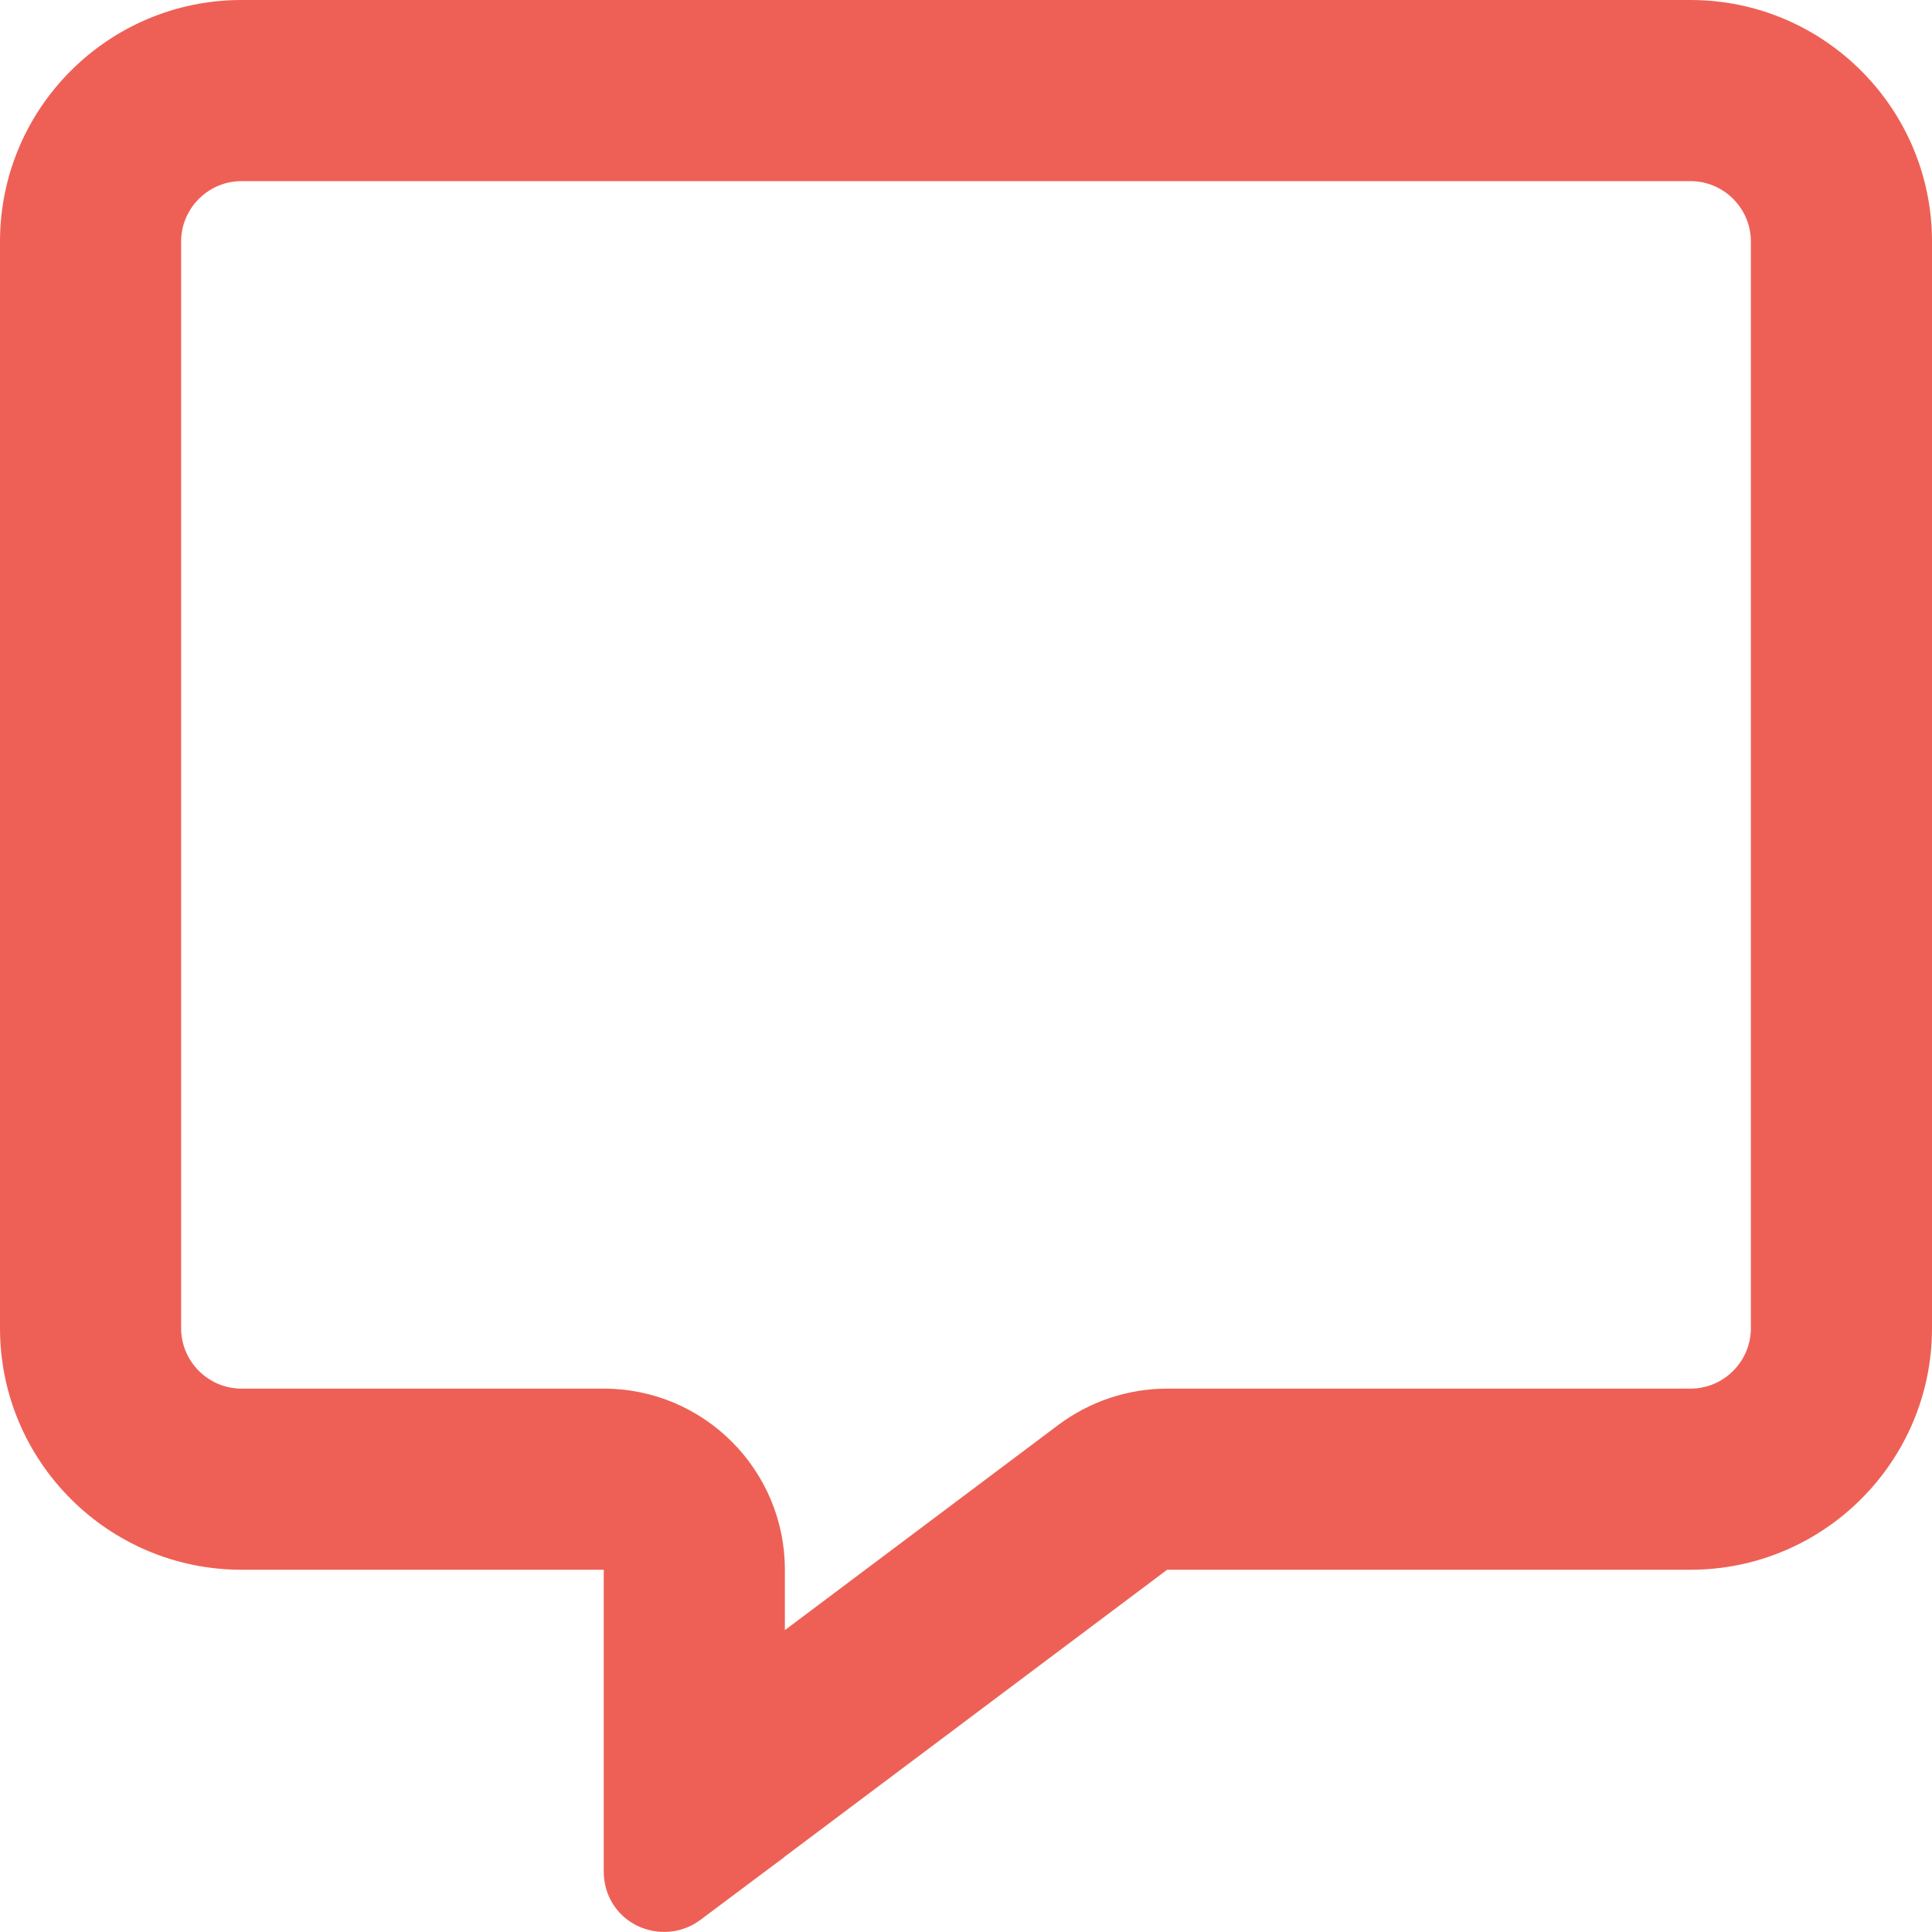
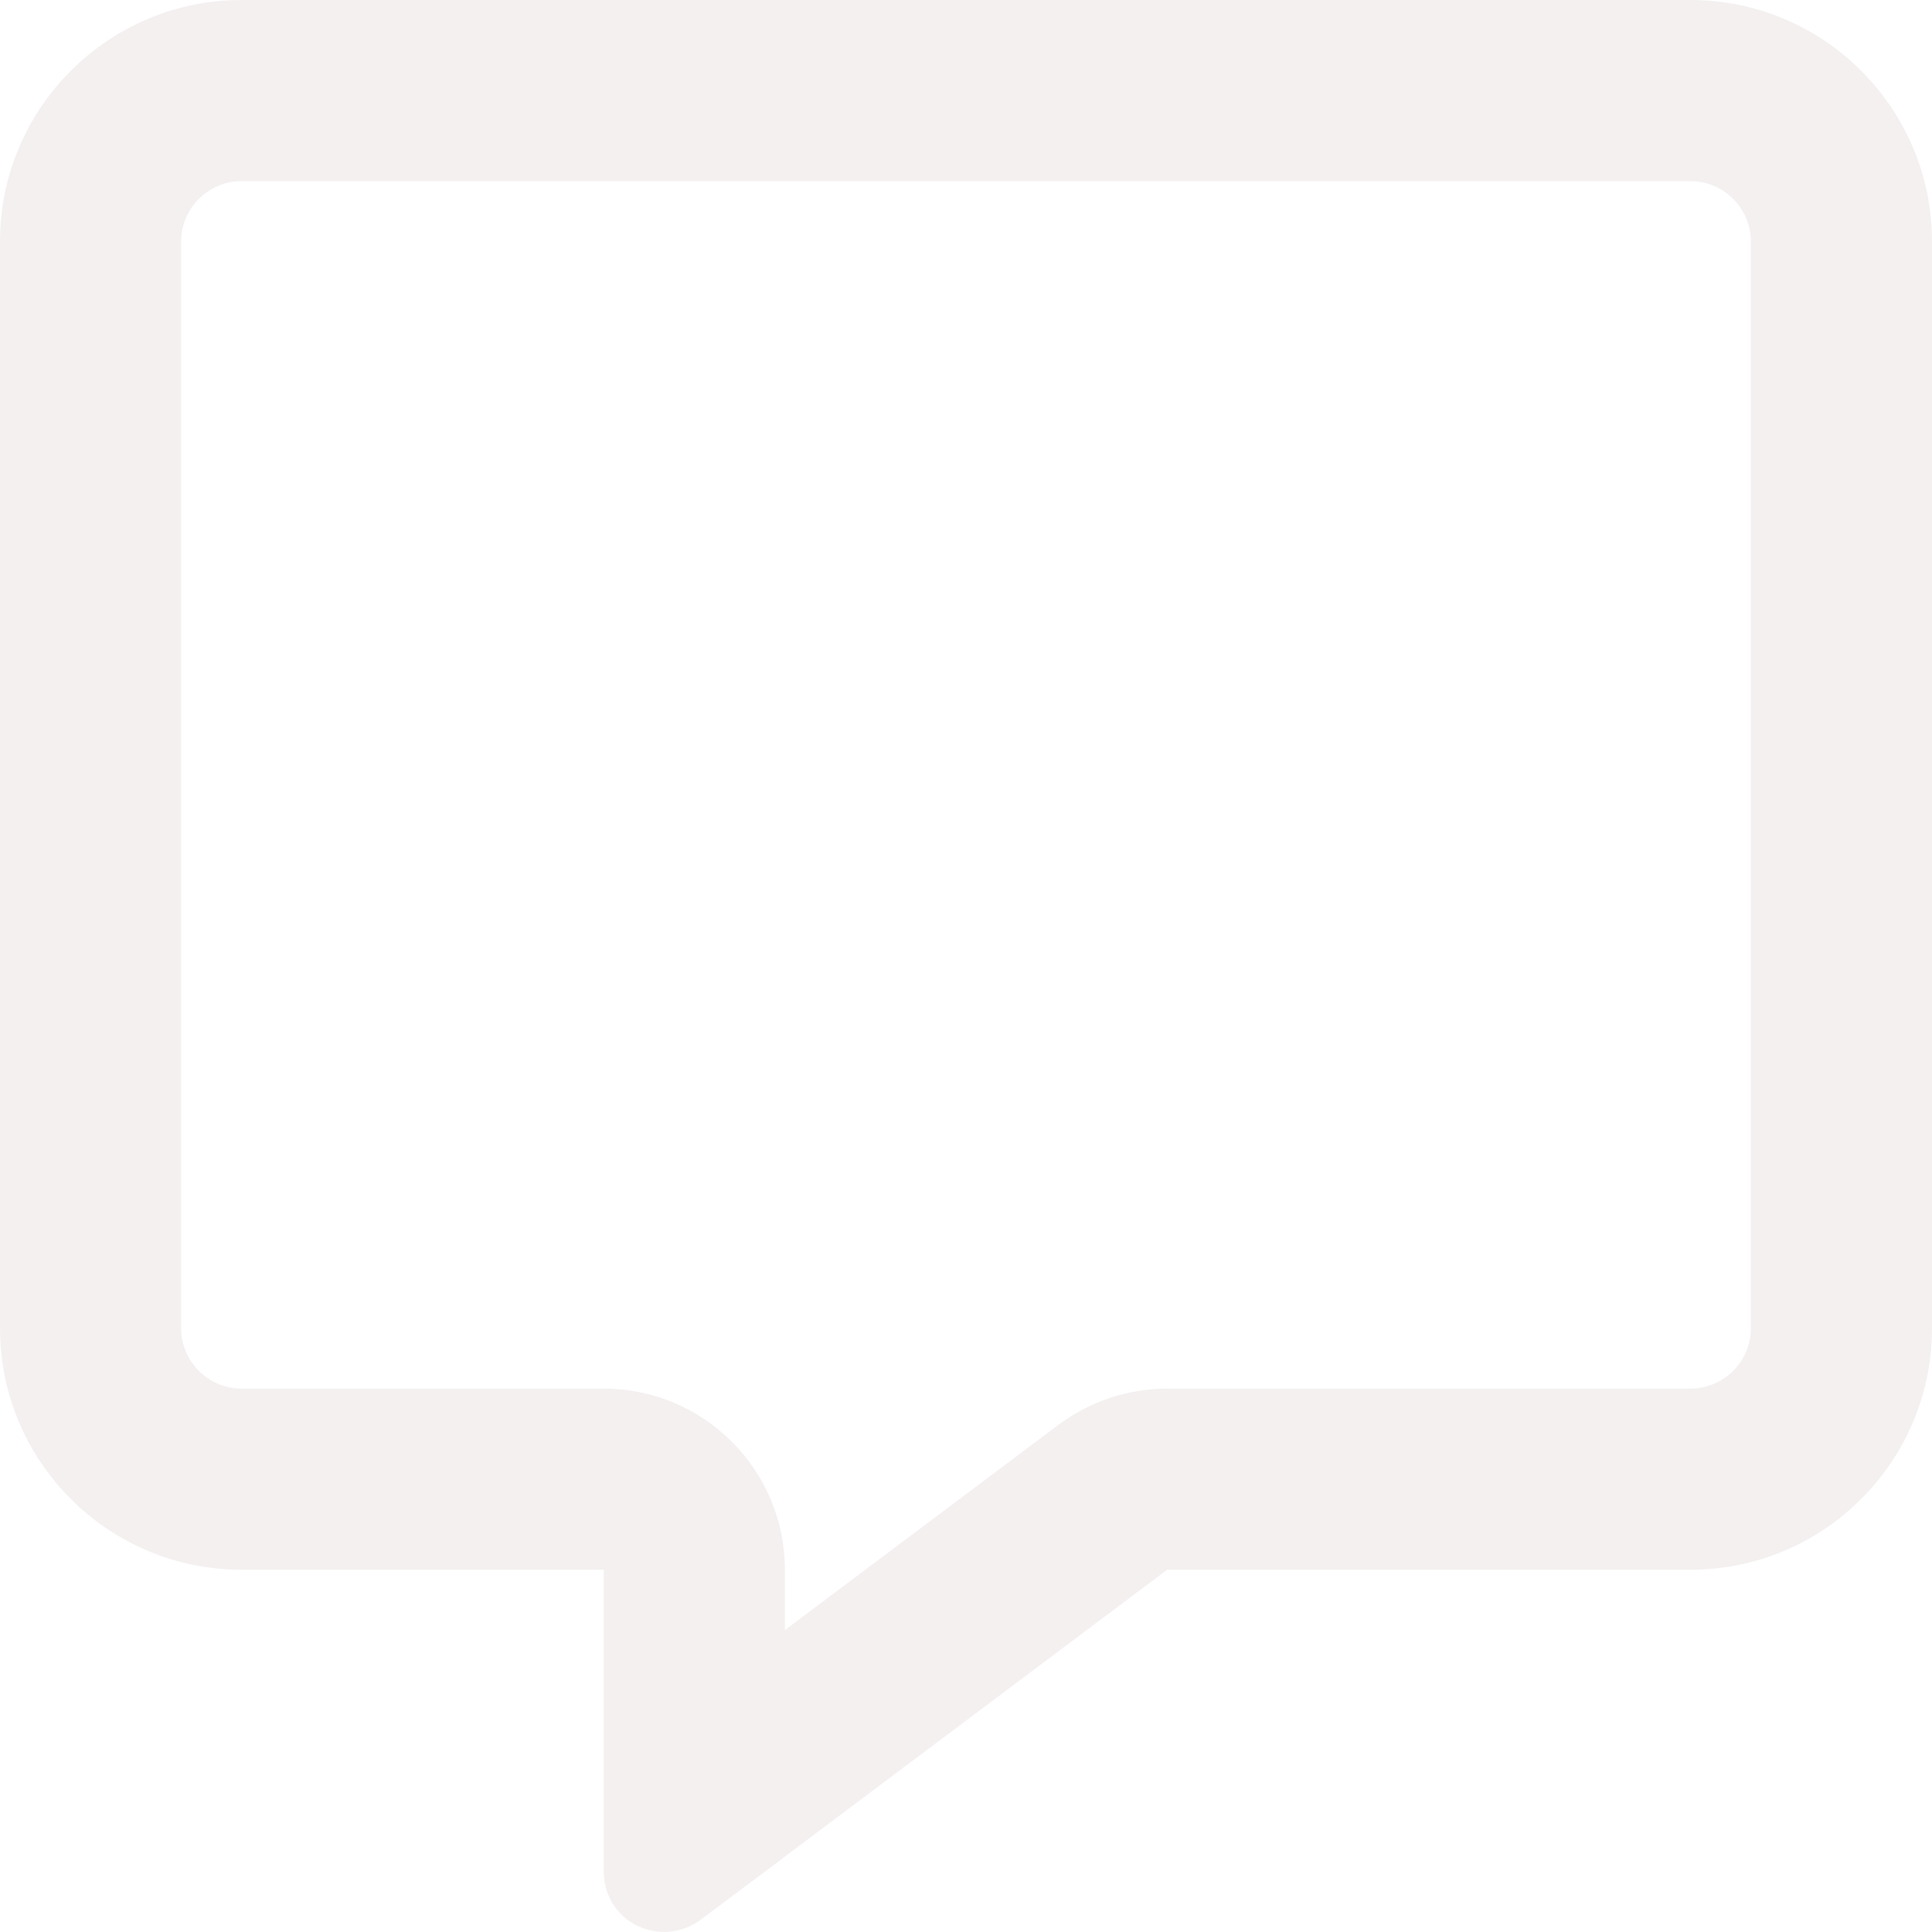
<svg xmlns="http://www.w3.org/2000/svg" height="1em" viewBox="0 0 512 512">
-   <path fill="#EE6055" d="M160 368c26.5 0 48 21.5 48 48v16l72.5-54.4c8.3-6.2 18.4-9.6 28.8-9.6H448c8.8 0 16-7.2 16-16V64c0-8.8-7.2-16-16-16H64c-8.8 0-16 7.2-16 16V352c0 8.8 7.2 16 16 16h96zm48 124l-.2 .2-5.1 3.8-17.1 12.8c-4.8 3.6-11.3 4.2-16.8 1.5s-8.8-8.2-8.8-14.3V474.7v-6.4V468v-4V416H112 64c-35.3 0-64-28.7-64-64V64C0 28.7 28.7 0 64 0H448c35.3 0 64 28.7 64 64V352c0 35.3-28.7 64-64 64H309.3L208 492z" />
+   <path fill="#F4F0F0" d="M160 368c26.5 0 48 21.5 48 48v16l72.5-54.4c8.3-6.2 18.4-9.6 28.8-9.6H448c8.8 0 16-7.2 16-16V64c0-8.8-7.2-16-16-16H64c-8.8 0-16 7.2-16 16V352c0 8.8 7.2 16 16 16h96zm48 124l-.2 .2-5.1 3.8-17.1 12.8c-4.8 3.6-11.3 4.2-16.8 1.5s-8.8-8.2-8.8-14.3V474.7v-6.4V468v-4V416H112 64c-35.3 0-64-28.7-64-64V64C0 28.7 28.7 0 64 0H448c35.3 0 64 28.7 64 64V352c0 35.3-28.7 64-64 64H309.3L208 492z" />
</svg>
